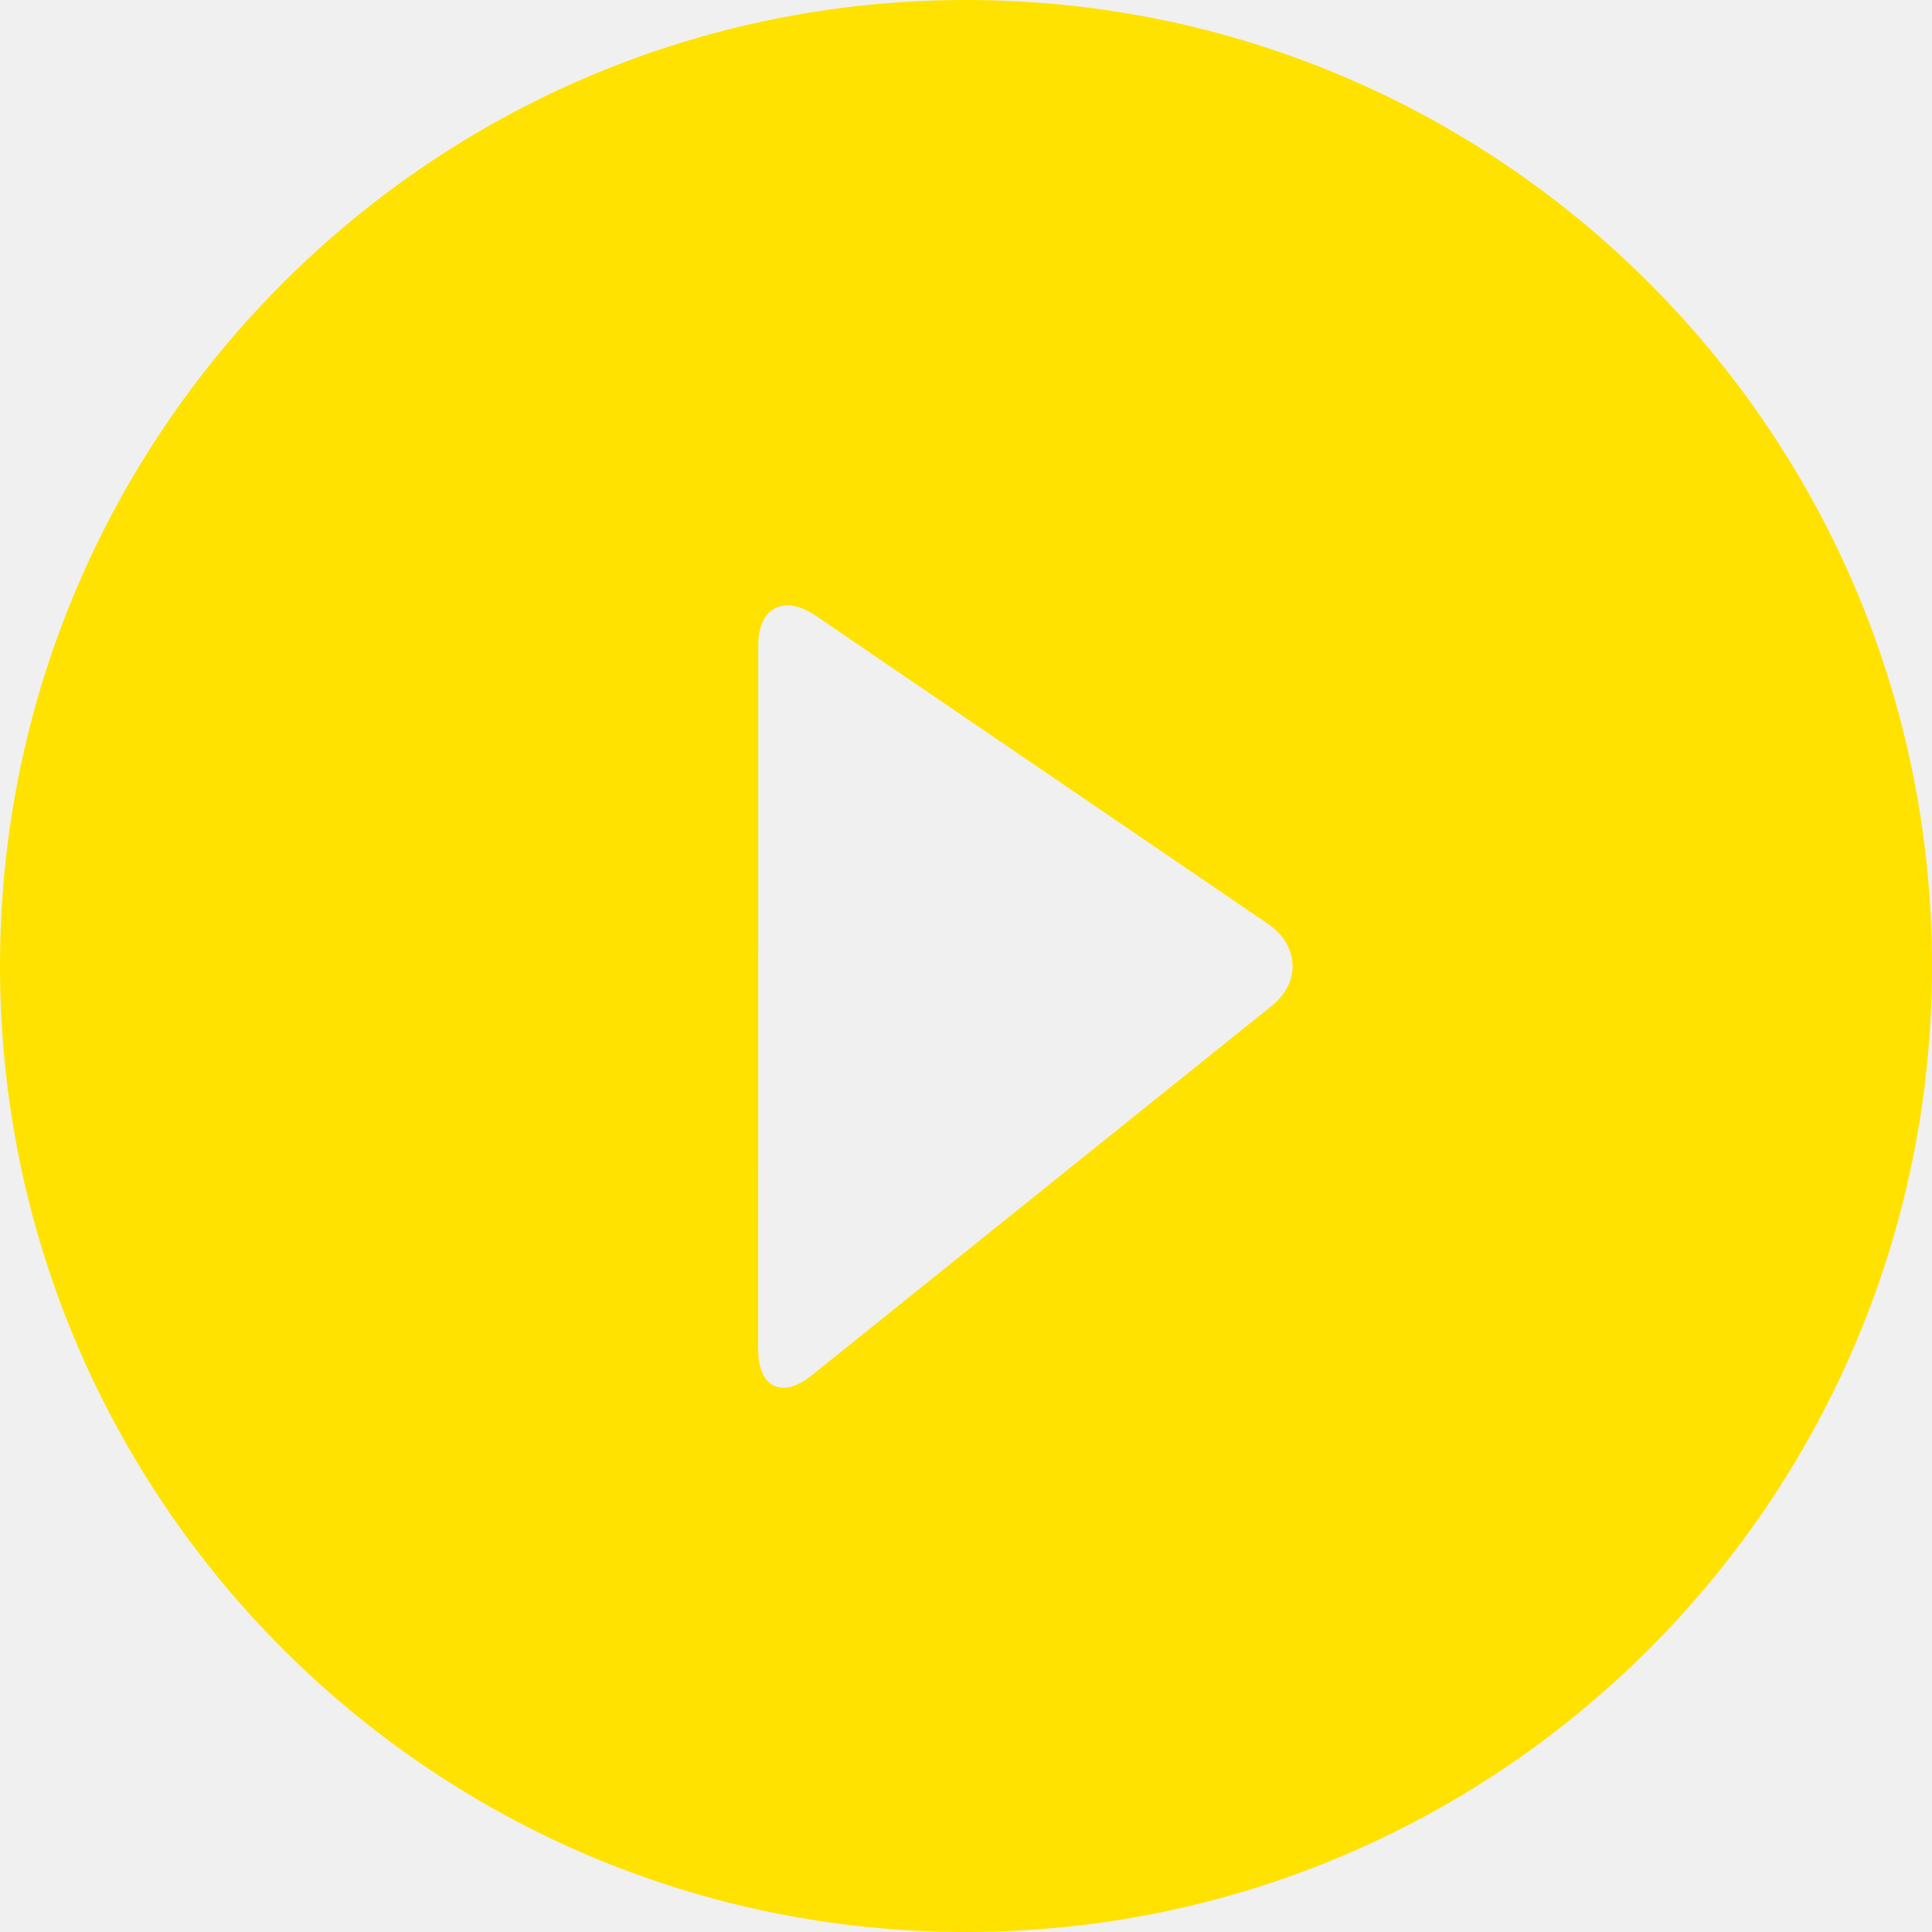
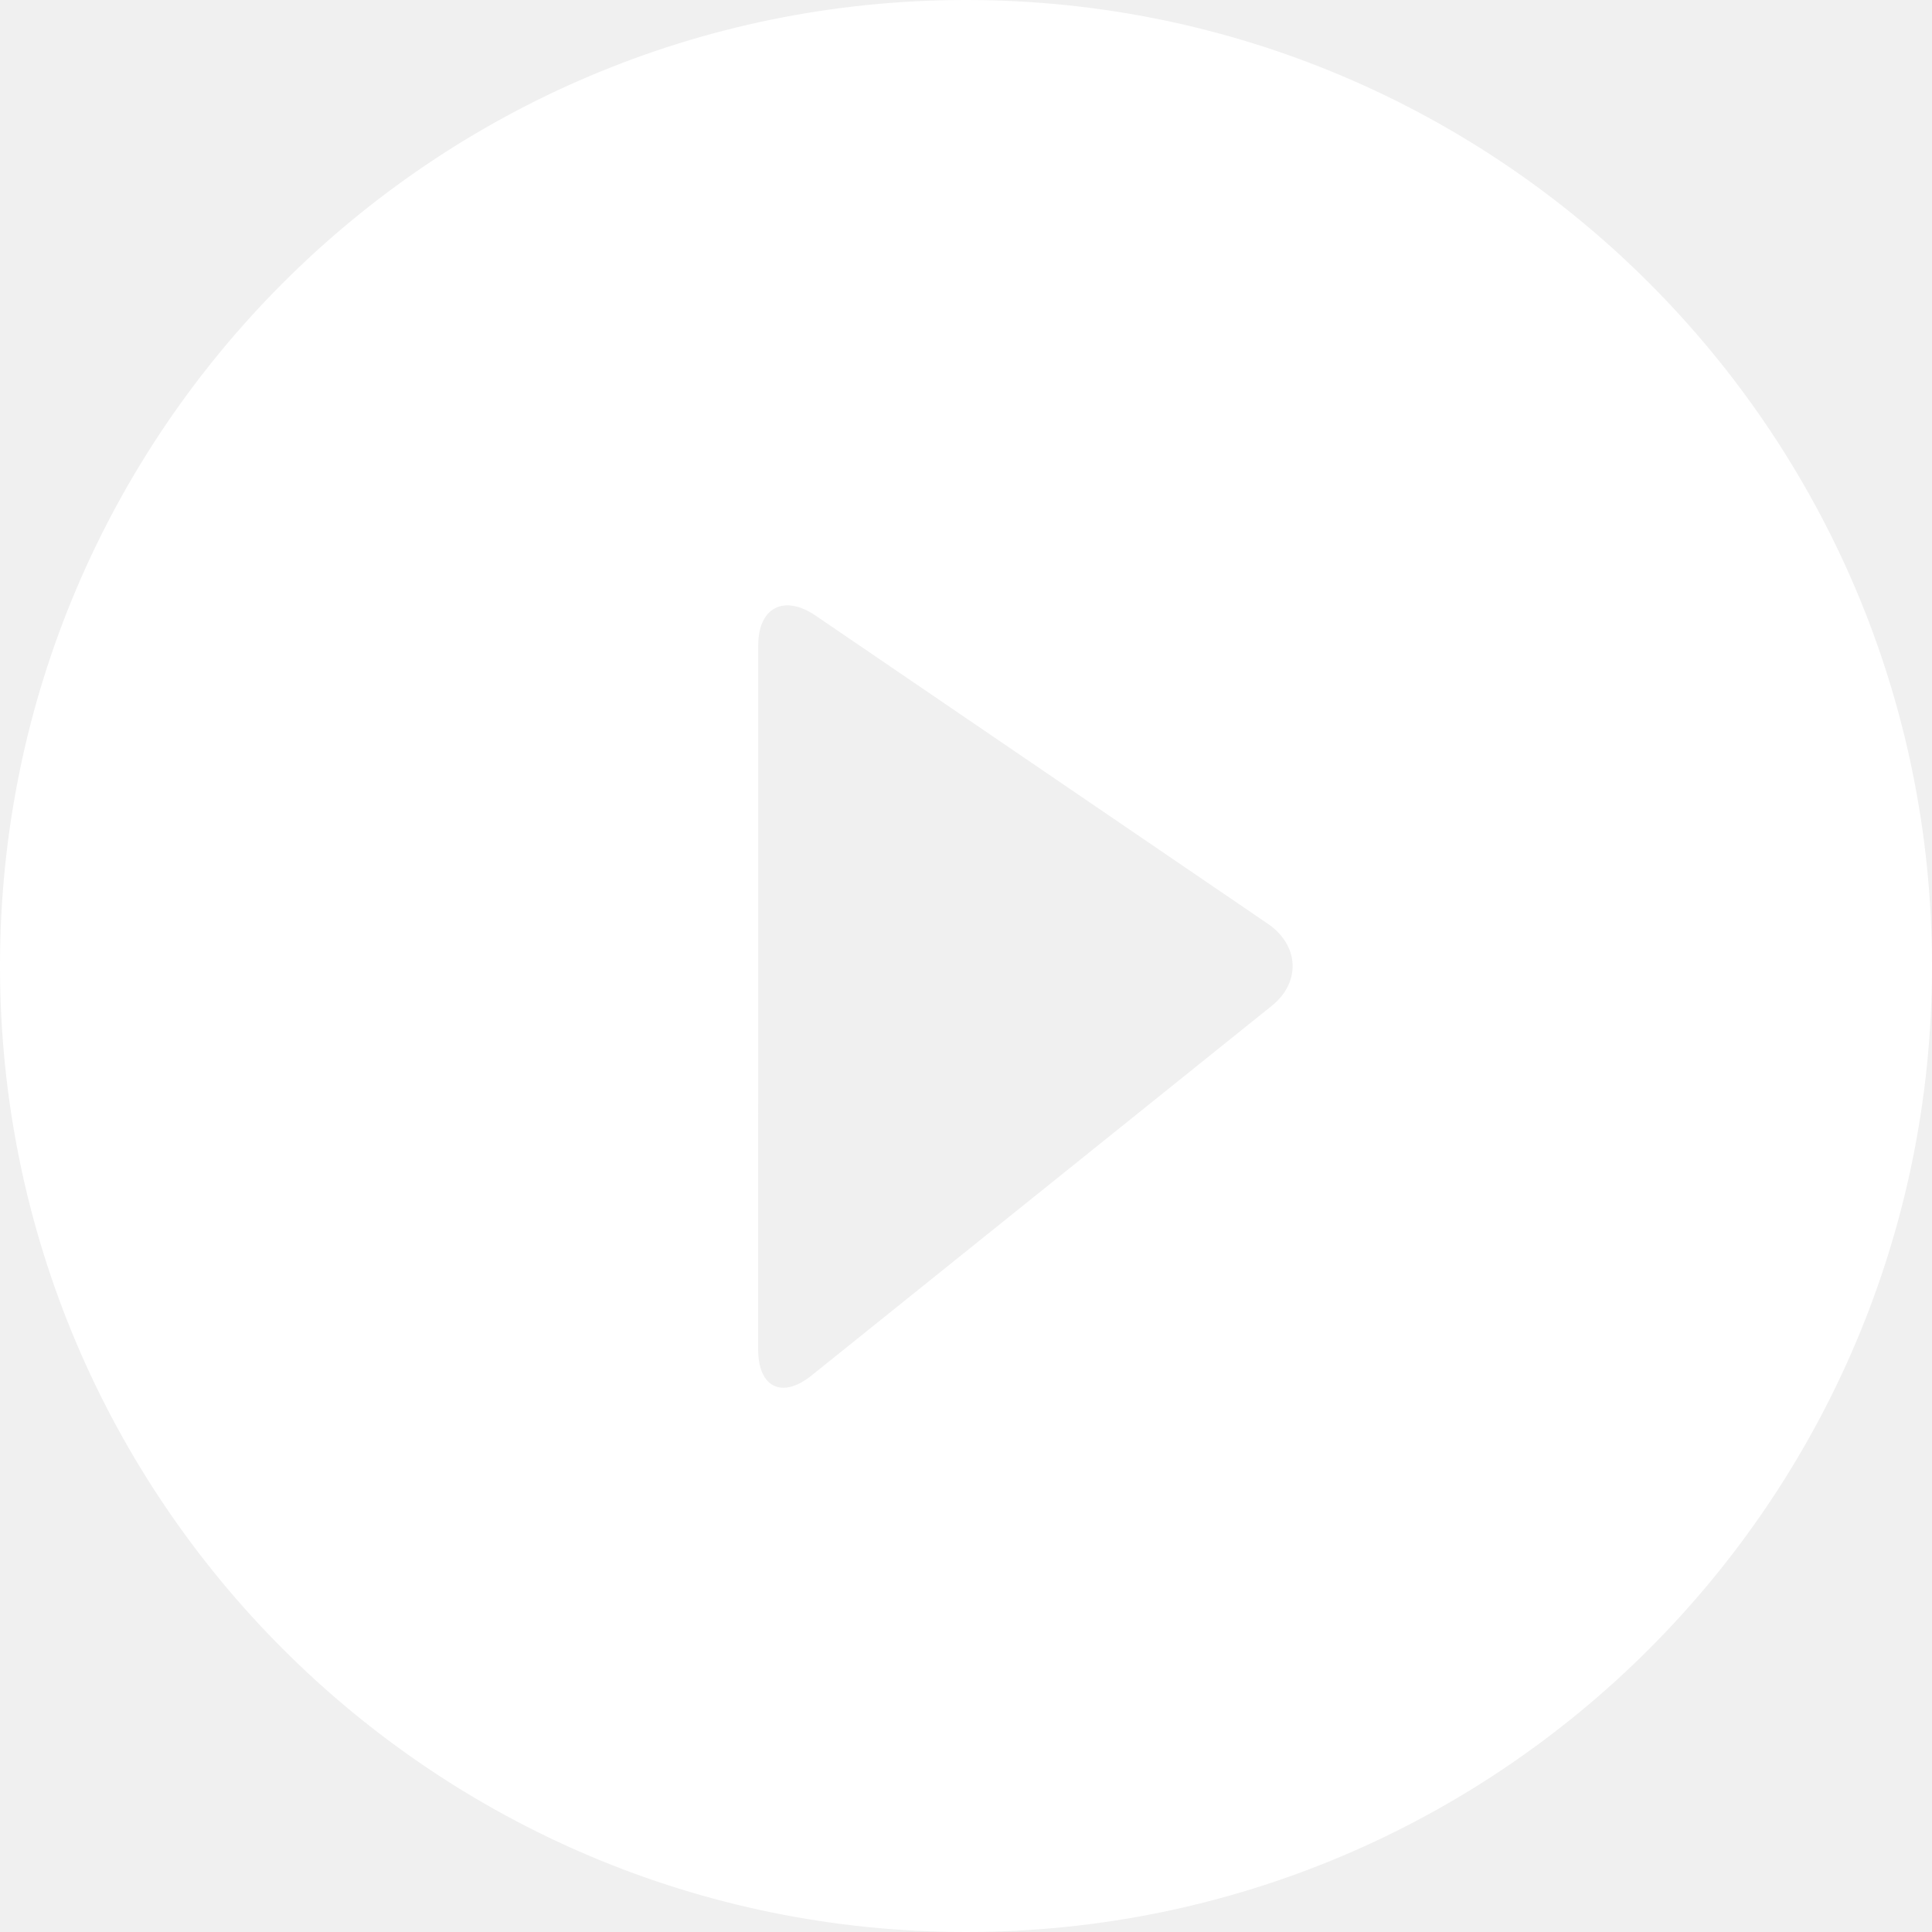
<svg xmlns="http://www.w3.org/2000/svg" width="28px" height="28px" viewBox="0 0 28 28" version="1.1">
  <defs />
  <g id="landings" stroke="none" stroke-width="1" fill="none" fill-rule="evenodd">
-     <g id="landing-v04g-copy-5" transform="translate(-757, -779)" fill="#FFE200">
+     <g id="landing-v04g-copy-5" transform="translate(-757, -779)" fill="#fff">
      <g id="Group-Copy" transform="translate(449.5, 762)">
        <g id="WATCH-VIDEO-+-Rectangle-695-+-Oval-180" transform="translate(307, 17)">
          <path d="M14.5,28 C22.232,28 28.5,21.732 28.5,14 C28.5,6.268 22.232,0 14.5,0 C6.768,0 0.5,6.268 0.5,14 C0.5,21.732 6.768,28 14.5,28 Z M11.489,9.354 C11.489,8.802 11.864,8.611 12.322,8.923 L18.873,13.387 C19.333,13.7 19.353,14.238 18.933,14.576 L12.261,19.935 C11.834,20.278 11.488,20.108 11.488,19.558 L11.489,9.354 Z" id="play" />
        </g>
      </g>
    </g>
  </g>
</svg>
